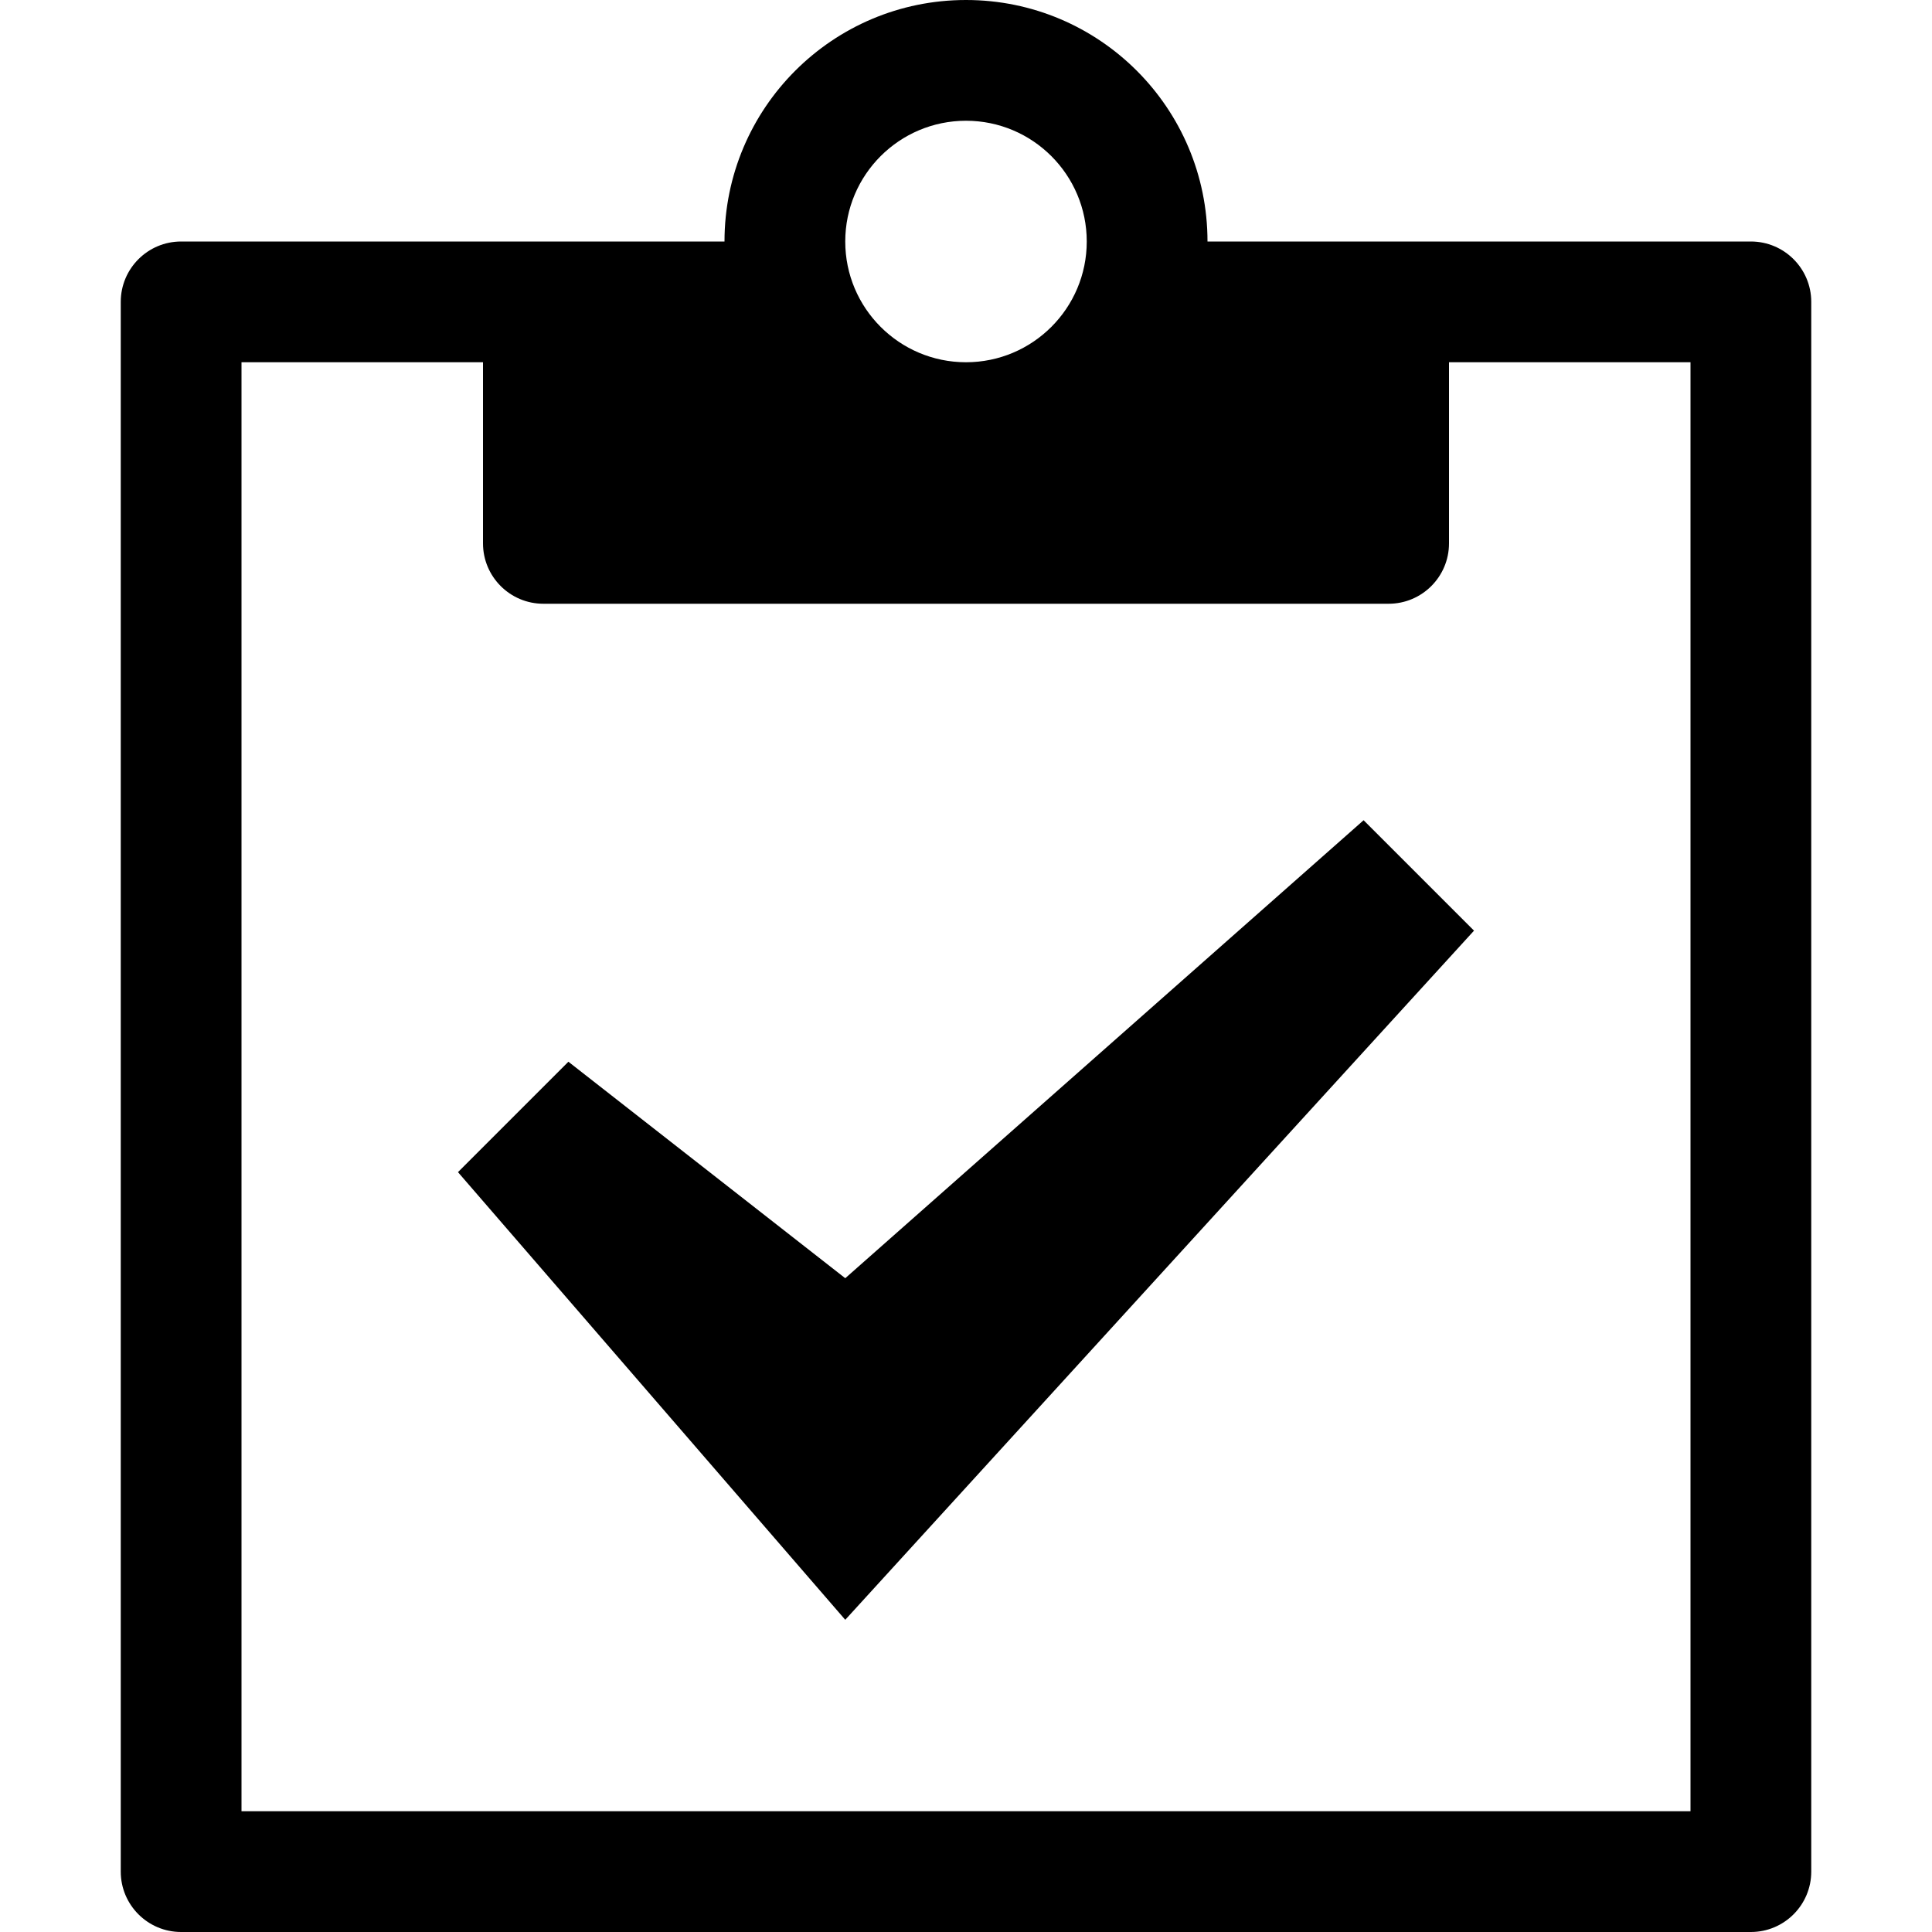
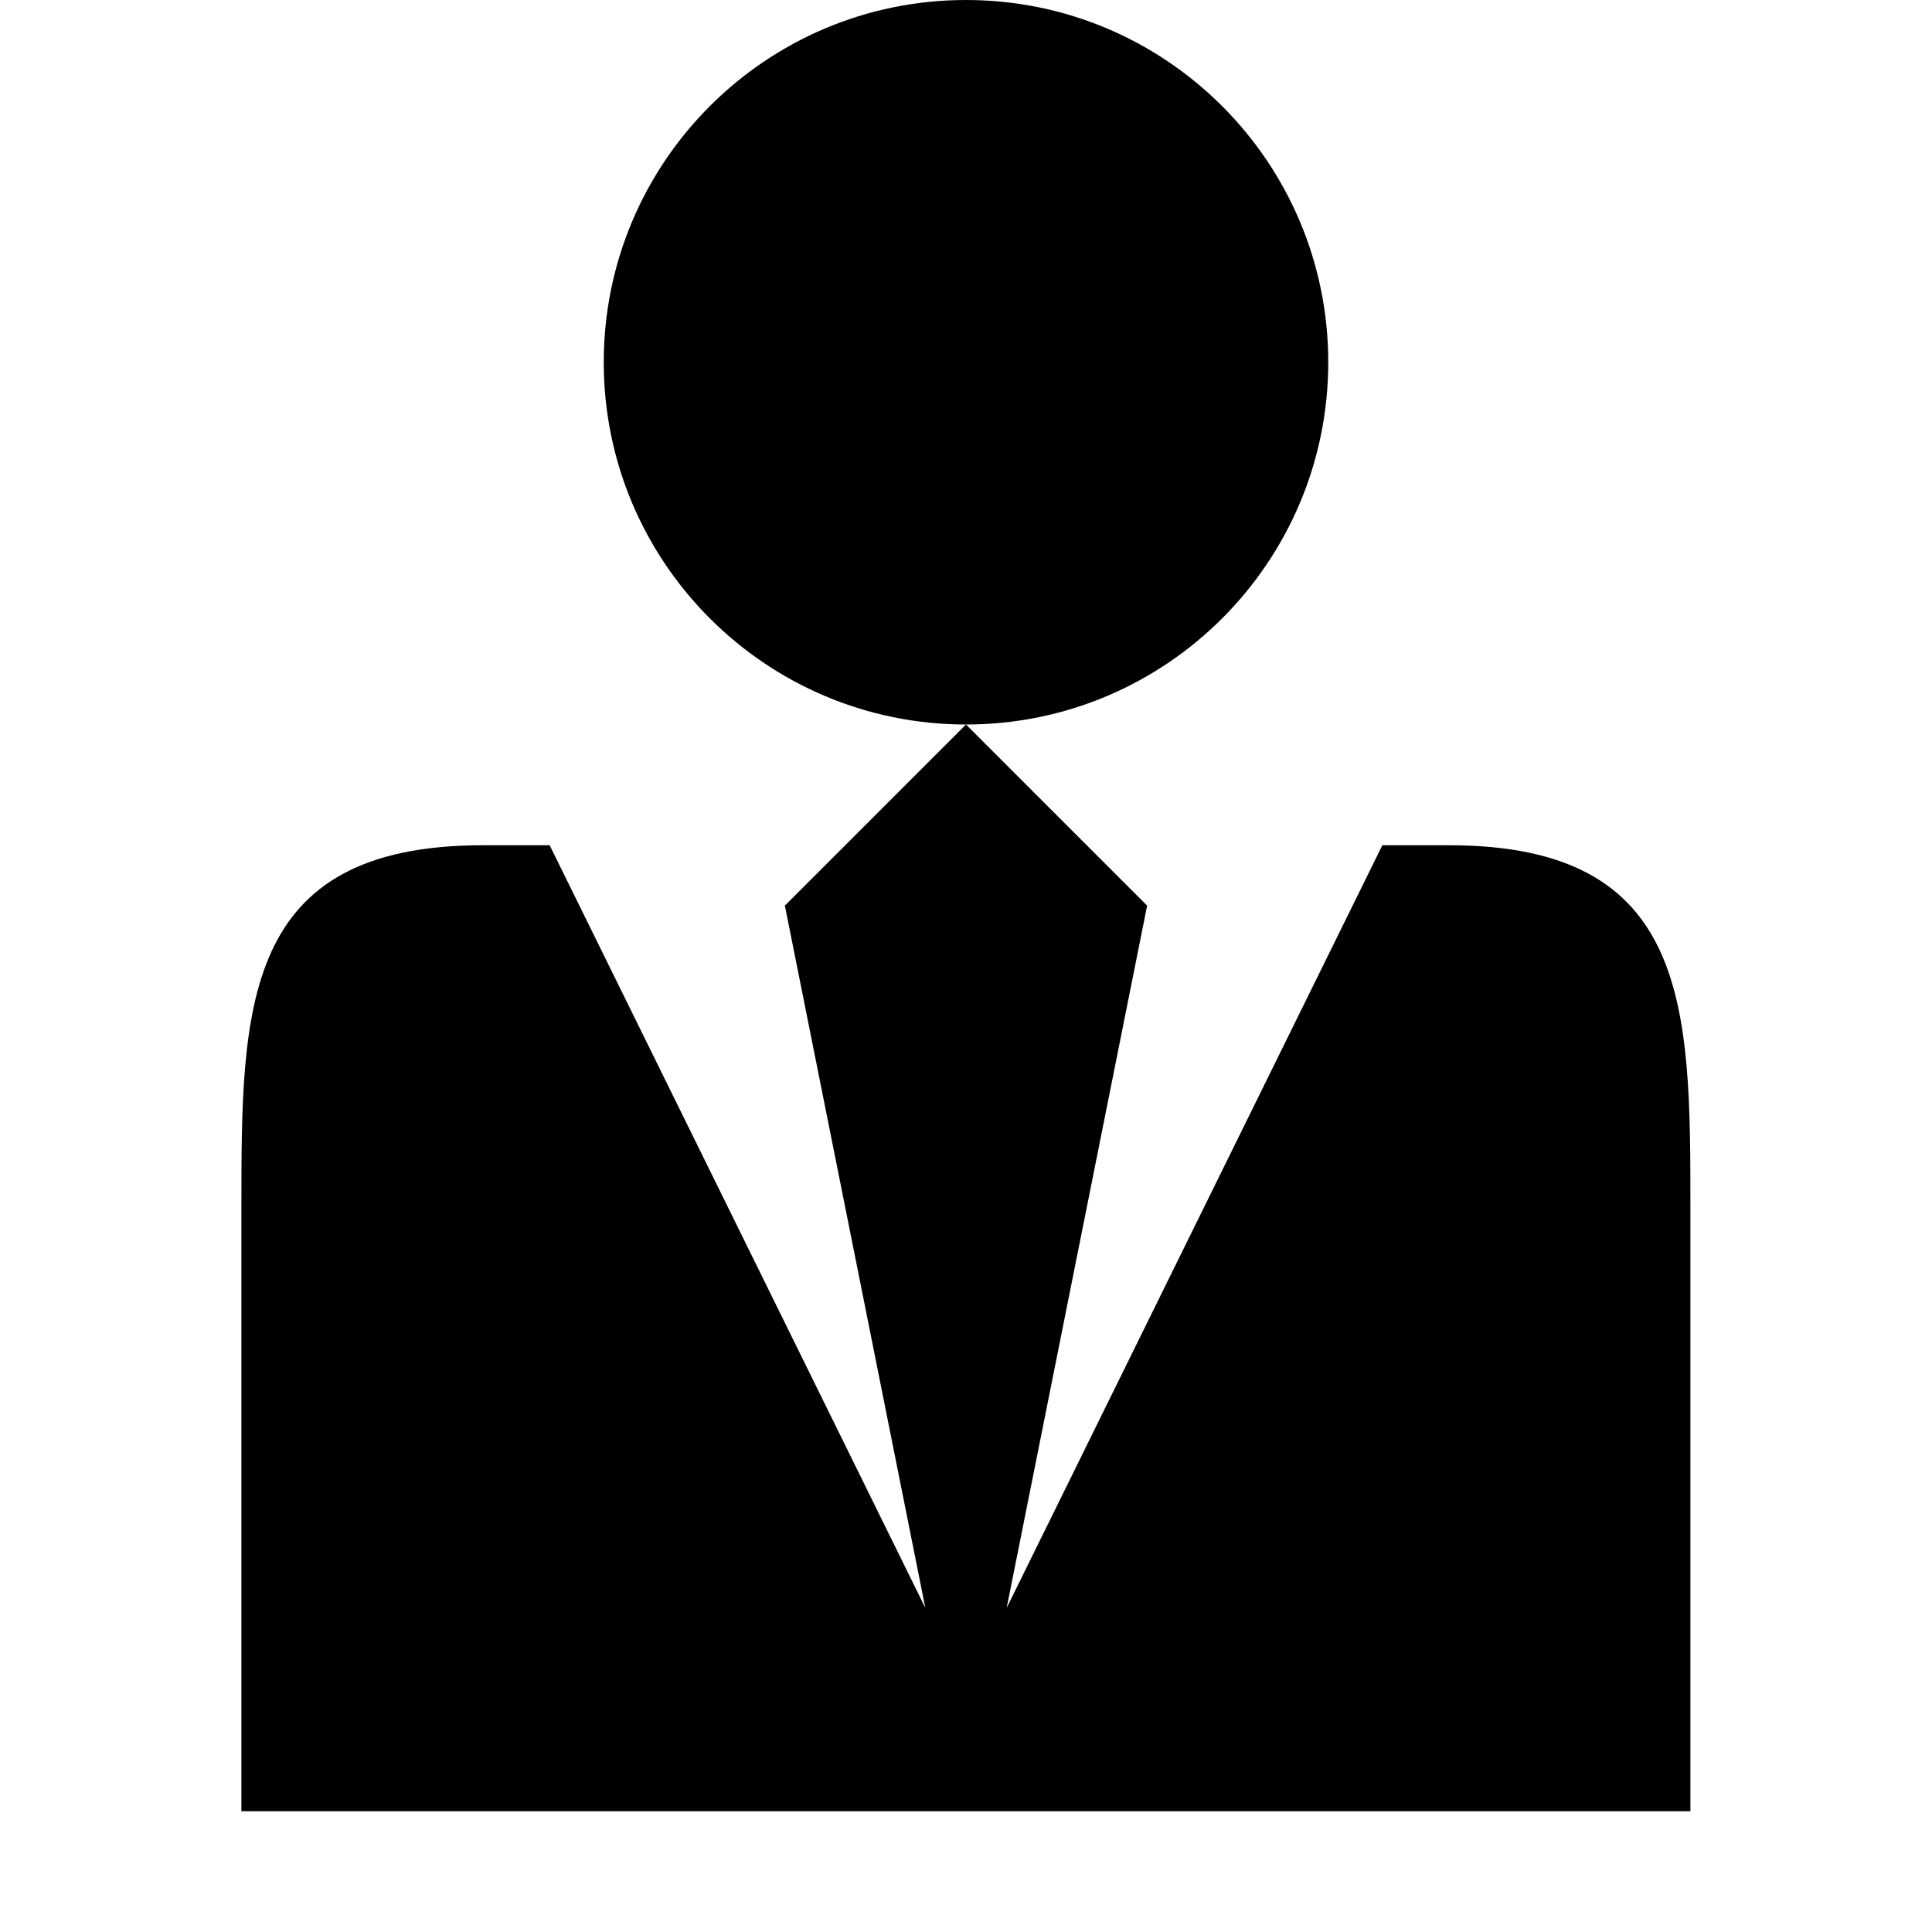
<svg xmlns="http://www.w3.org/2000/svg" version="1.1" width="20" height="20" viewBox="0 0 20 20">
-   <path d="M18.125 2.5h-5.625c0-1.381-1.119-2.5-2.5-2.5s-2.5 1.119-2.5 2.5h-5.625c-0.345 0-0.625 0.28-0.625 0.625v16.25c0 0.345 0.28 0.625 0.625 0.625h16.25c0.345 0 0.625-0.28 0.625-0.625v-16.25c0-0.345-0.28-0.625-0.625-0.625zM10 1.25c0.69 0 1.25 0.56 1.25 1.25s-0.56 1.25-1.25 1.25c-0.69 0-1.25-0.56-1.25-1.25s0.56-1.25 1.25-1.25zM17.5 18.75h-15v-15h2.5v1.875c0 0.345 0.28 0.625 0.625 0.625h8.75c0.345 0 0.625-0.28 0.625-0.625v-1.875h2.5v15z" />
-   <path d="M8.75 16.768l-4.009-4.634 1.143-1.143 2.866 2.241 5.366-4.741 1.143 1.143z" />
+   <path d="M6.25 3.75c0-2.071 1.679-3.75 3.75-3.75s3.75 1.679 3.75 3.75c0 2.071-1.679 3.75-3.75 3.75s-3.75-1.679-3.75-3.75zM15.002 8.75h-0.692l-3.889 7.895 1.454-7.27-1.875-1.875-1.875 1.875 1.454 7.27-3.889-7.895h-0.692c-2.499 0-2.499 1.679-2.499 3.75v6.25h15v-6.25c0-2.071 0-3.75-2.498-3.75z" />
</svg>
